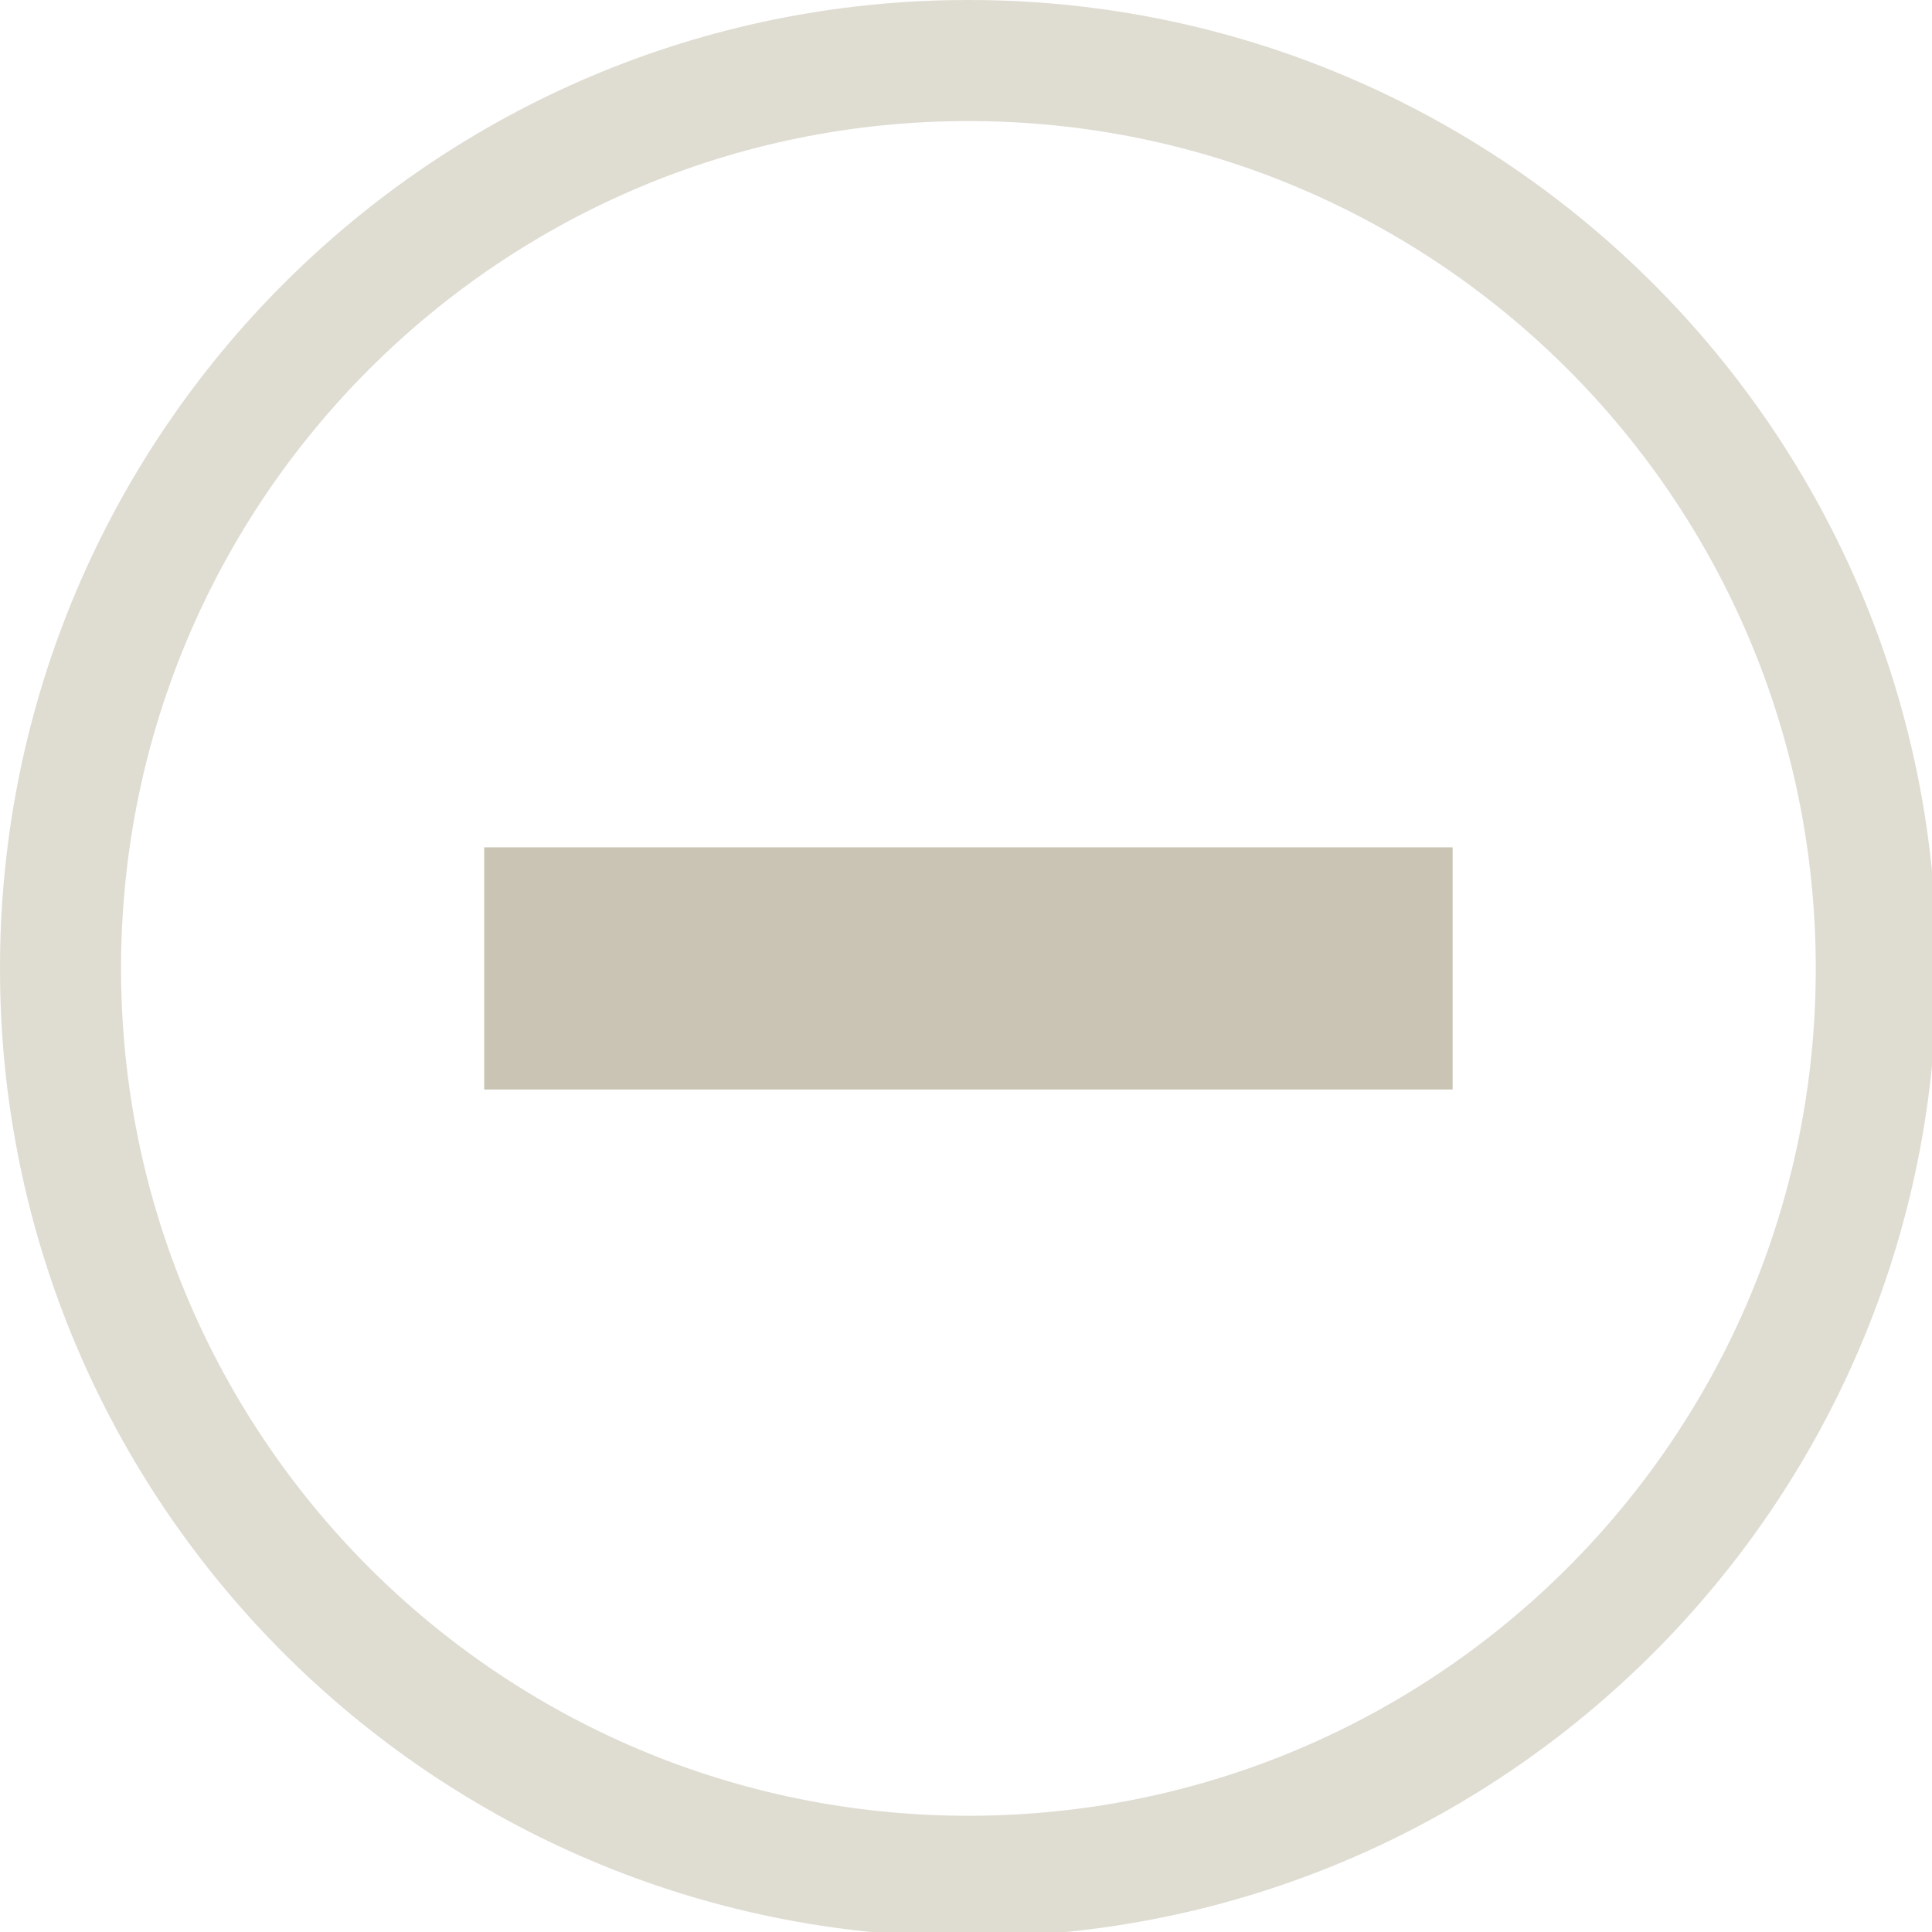
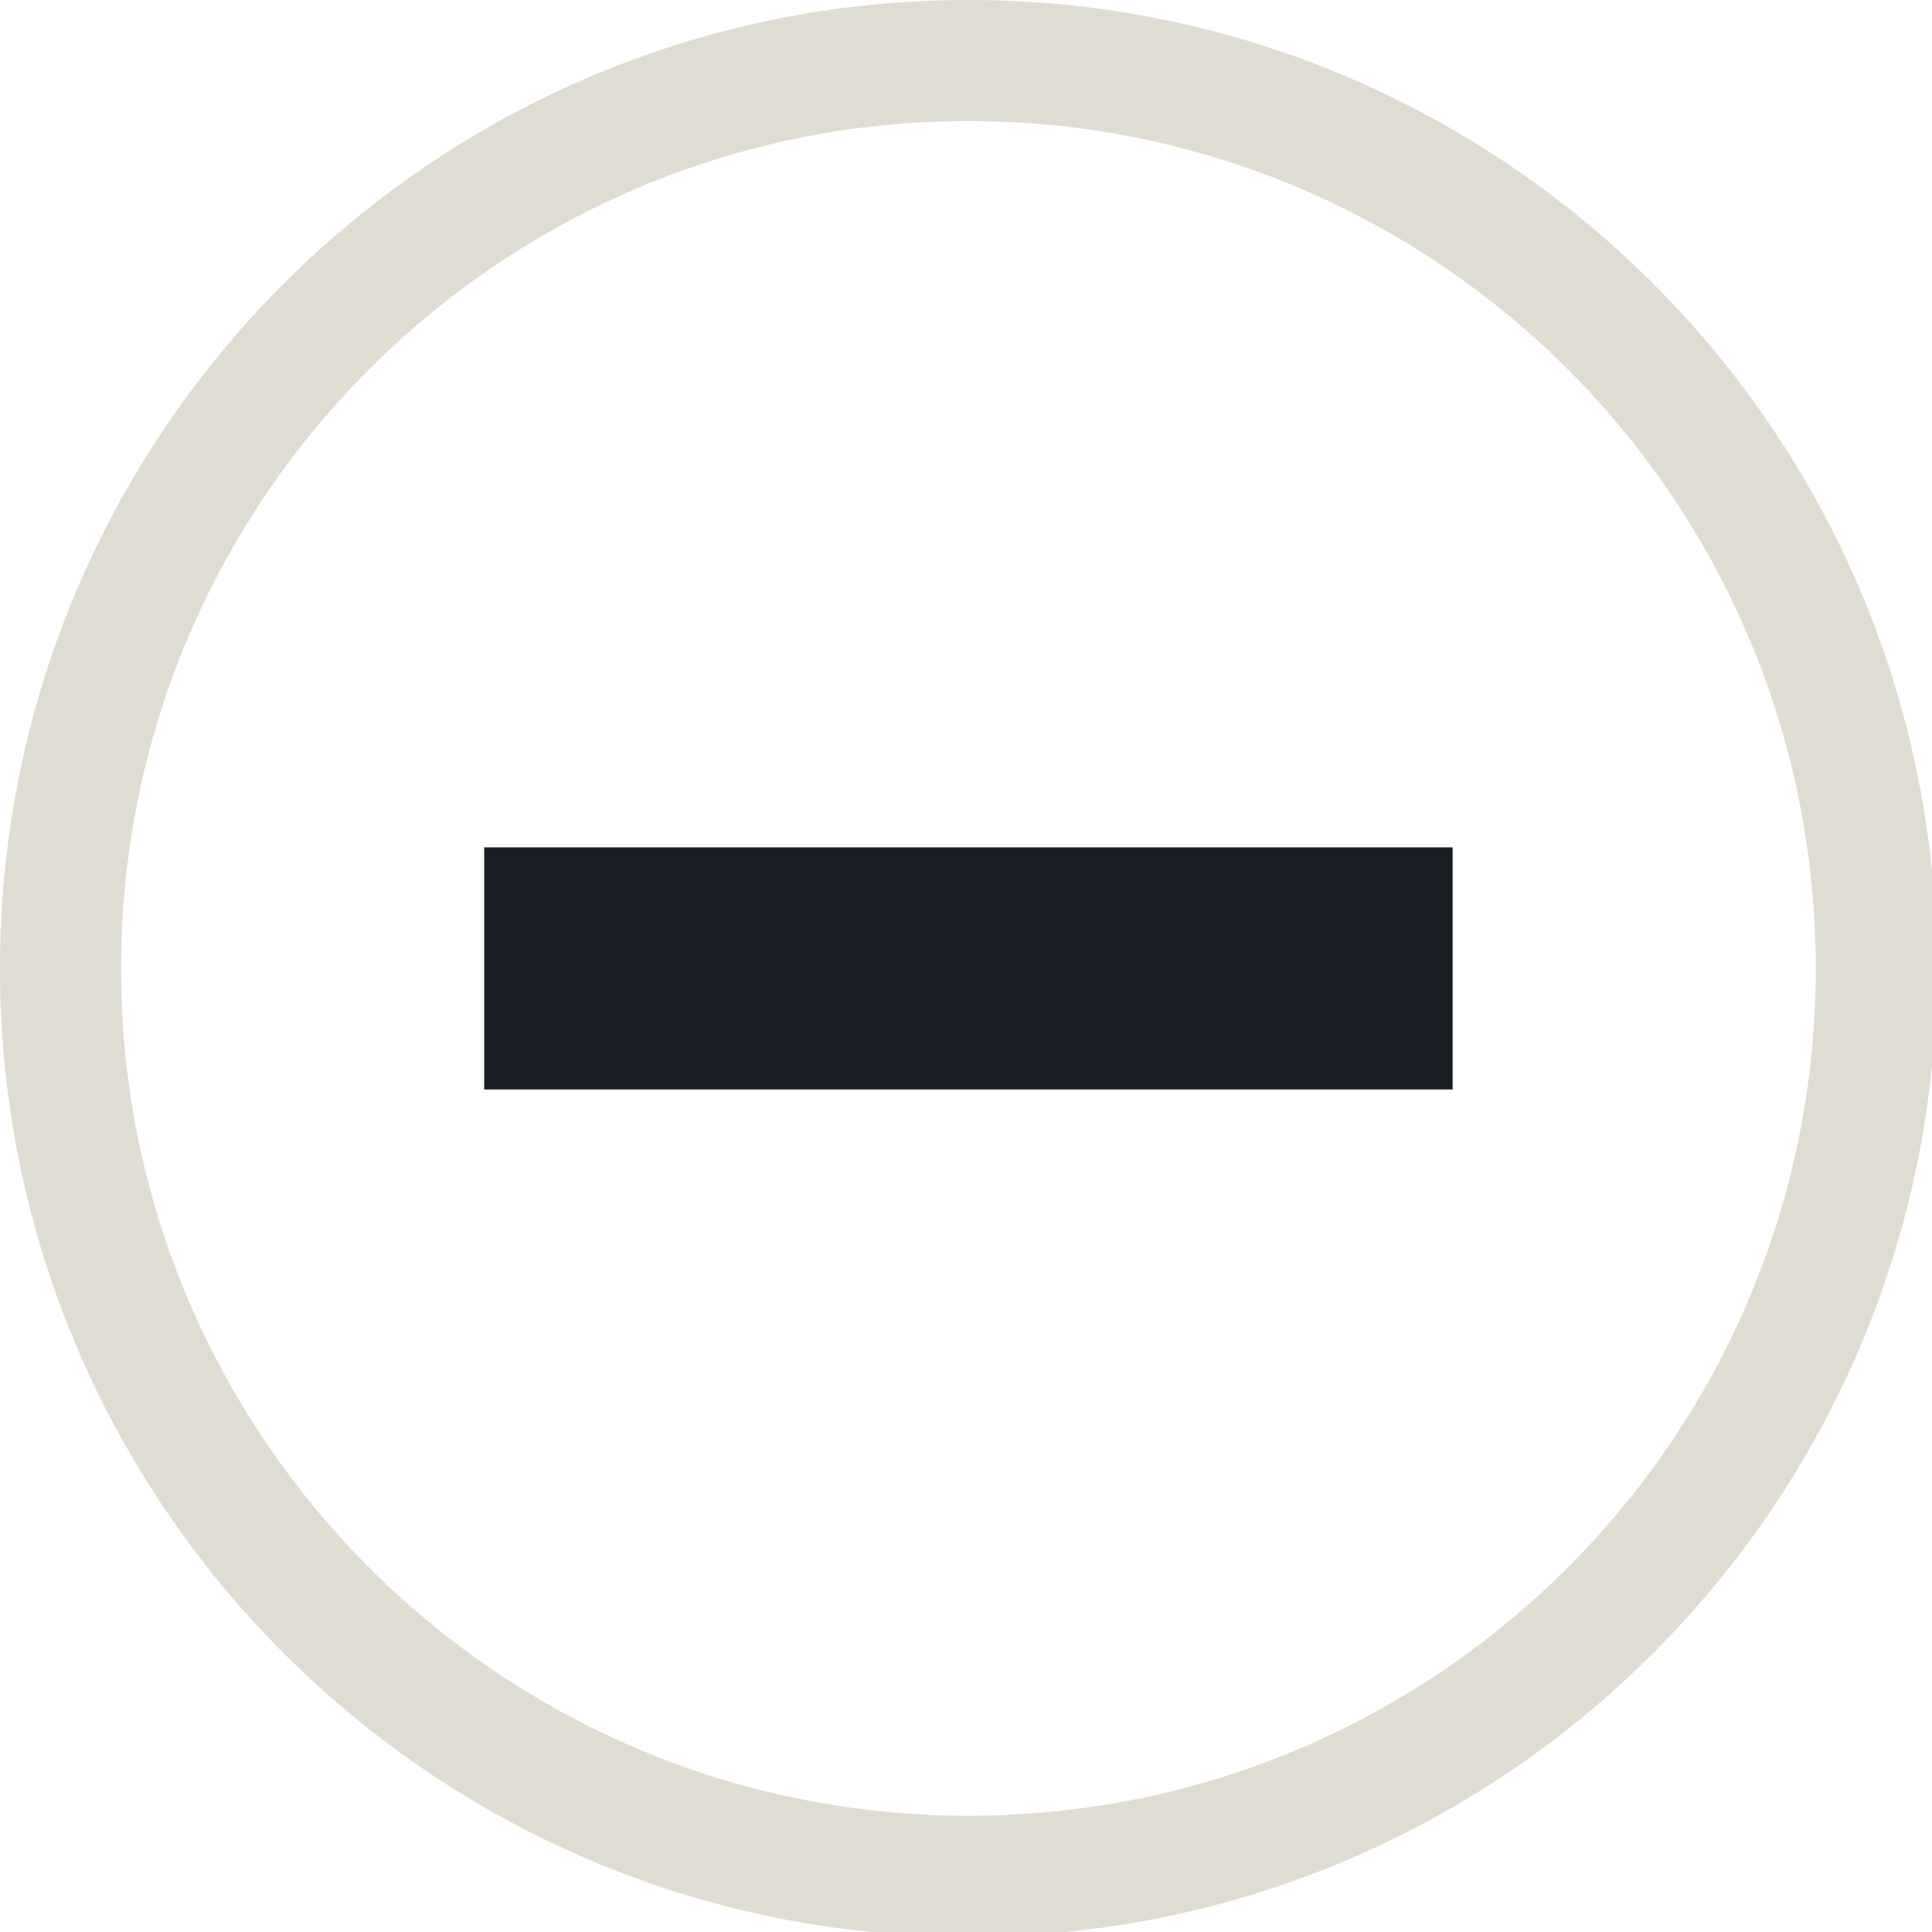
<svg xmlns="http://www.w3.org/2000/svg" width="133pt" height="133pt" viewBox="0 0 133 133" version="1.1">
  <g id="surface1">
    <path style=" stroke:none;fill-rule:nonzero;fill:#c9c4b3;fill-opacity:0.5;" d="M 66.668 0 C 29.852 0 0 29.852 0 66.668 C 0 103.484 29.852 133.332 66.668 133.332 C 103.484 133.332 133.332 103.484 133.332 66.668 C 133.332 29.852 103.484 0 66.668 0 Z M 66.668 8.332 C 98.895 8.332 125 34.441 125 66.668 C 125 98.895 98.895 125 66.668 125 C 34.441 125 8.332 98.895 8.332 66.668 C 8.332 34.441 34.441 8.332 66.668 8.332 Z M 66.668 8.332 " />
    <path style=" stroke:none;fill-rule:nonzero;fill:#c9c4b3;fill-opacity:0.15;" d="M 66.668 0 C 29.852 0 0 29.852 0 66.668 C 0 103.484 29.852 133.332 66.668 133.332 C 103.484 133.332 133.332 103.484 133.332 66.668 C 133.332 29.852 103.484 0 66.668 0 Z M 66.668 8.332 C 98.895 8.332 125 34.441 125 66.668 C 125 98.895 98.895 125 66.668 125 C 34.441 125 8.332 98.895 8.332 66.668 C 8.332 34.441 34.441 8.332 66.668 8.332 Z M 66.668 8.332 " />
-     <path style=" stroke:none;fill-rule:nonzero;fill:#c9c4b3;fill-opacity:1;" d="M 33.332 58.332 L 100 58.332 L 100 75 L 33.332 75 Z M 33.332 58.332 " />
+     <path style=" stroke:none;fill-rule:nonzero;fill:#191f24;fill-opacity:1;" d="M 33.332 58.332 L 100 58.332 L 100 75 L 33.332 75 Z M 33.332 58.332 " />
  </g>
</svg>
